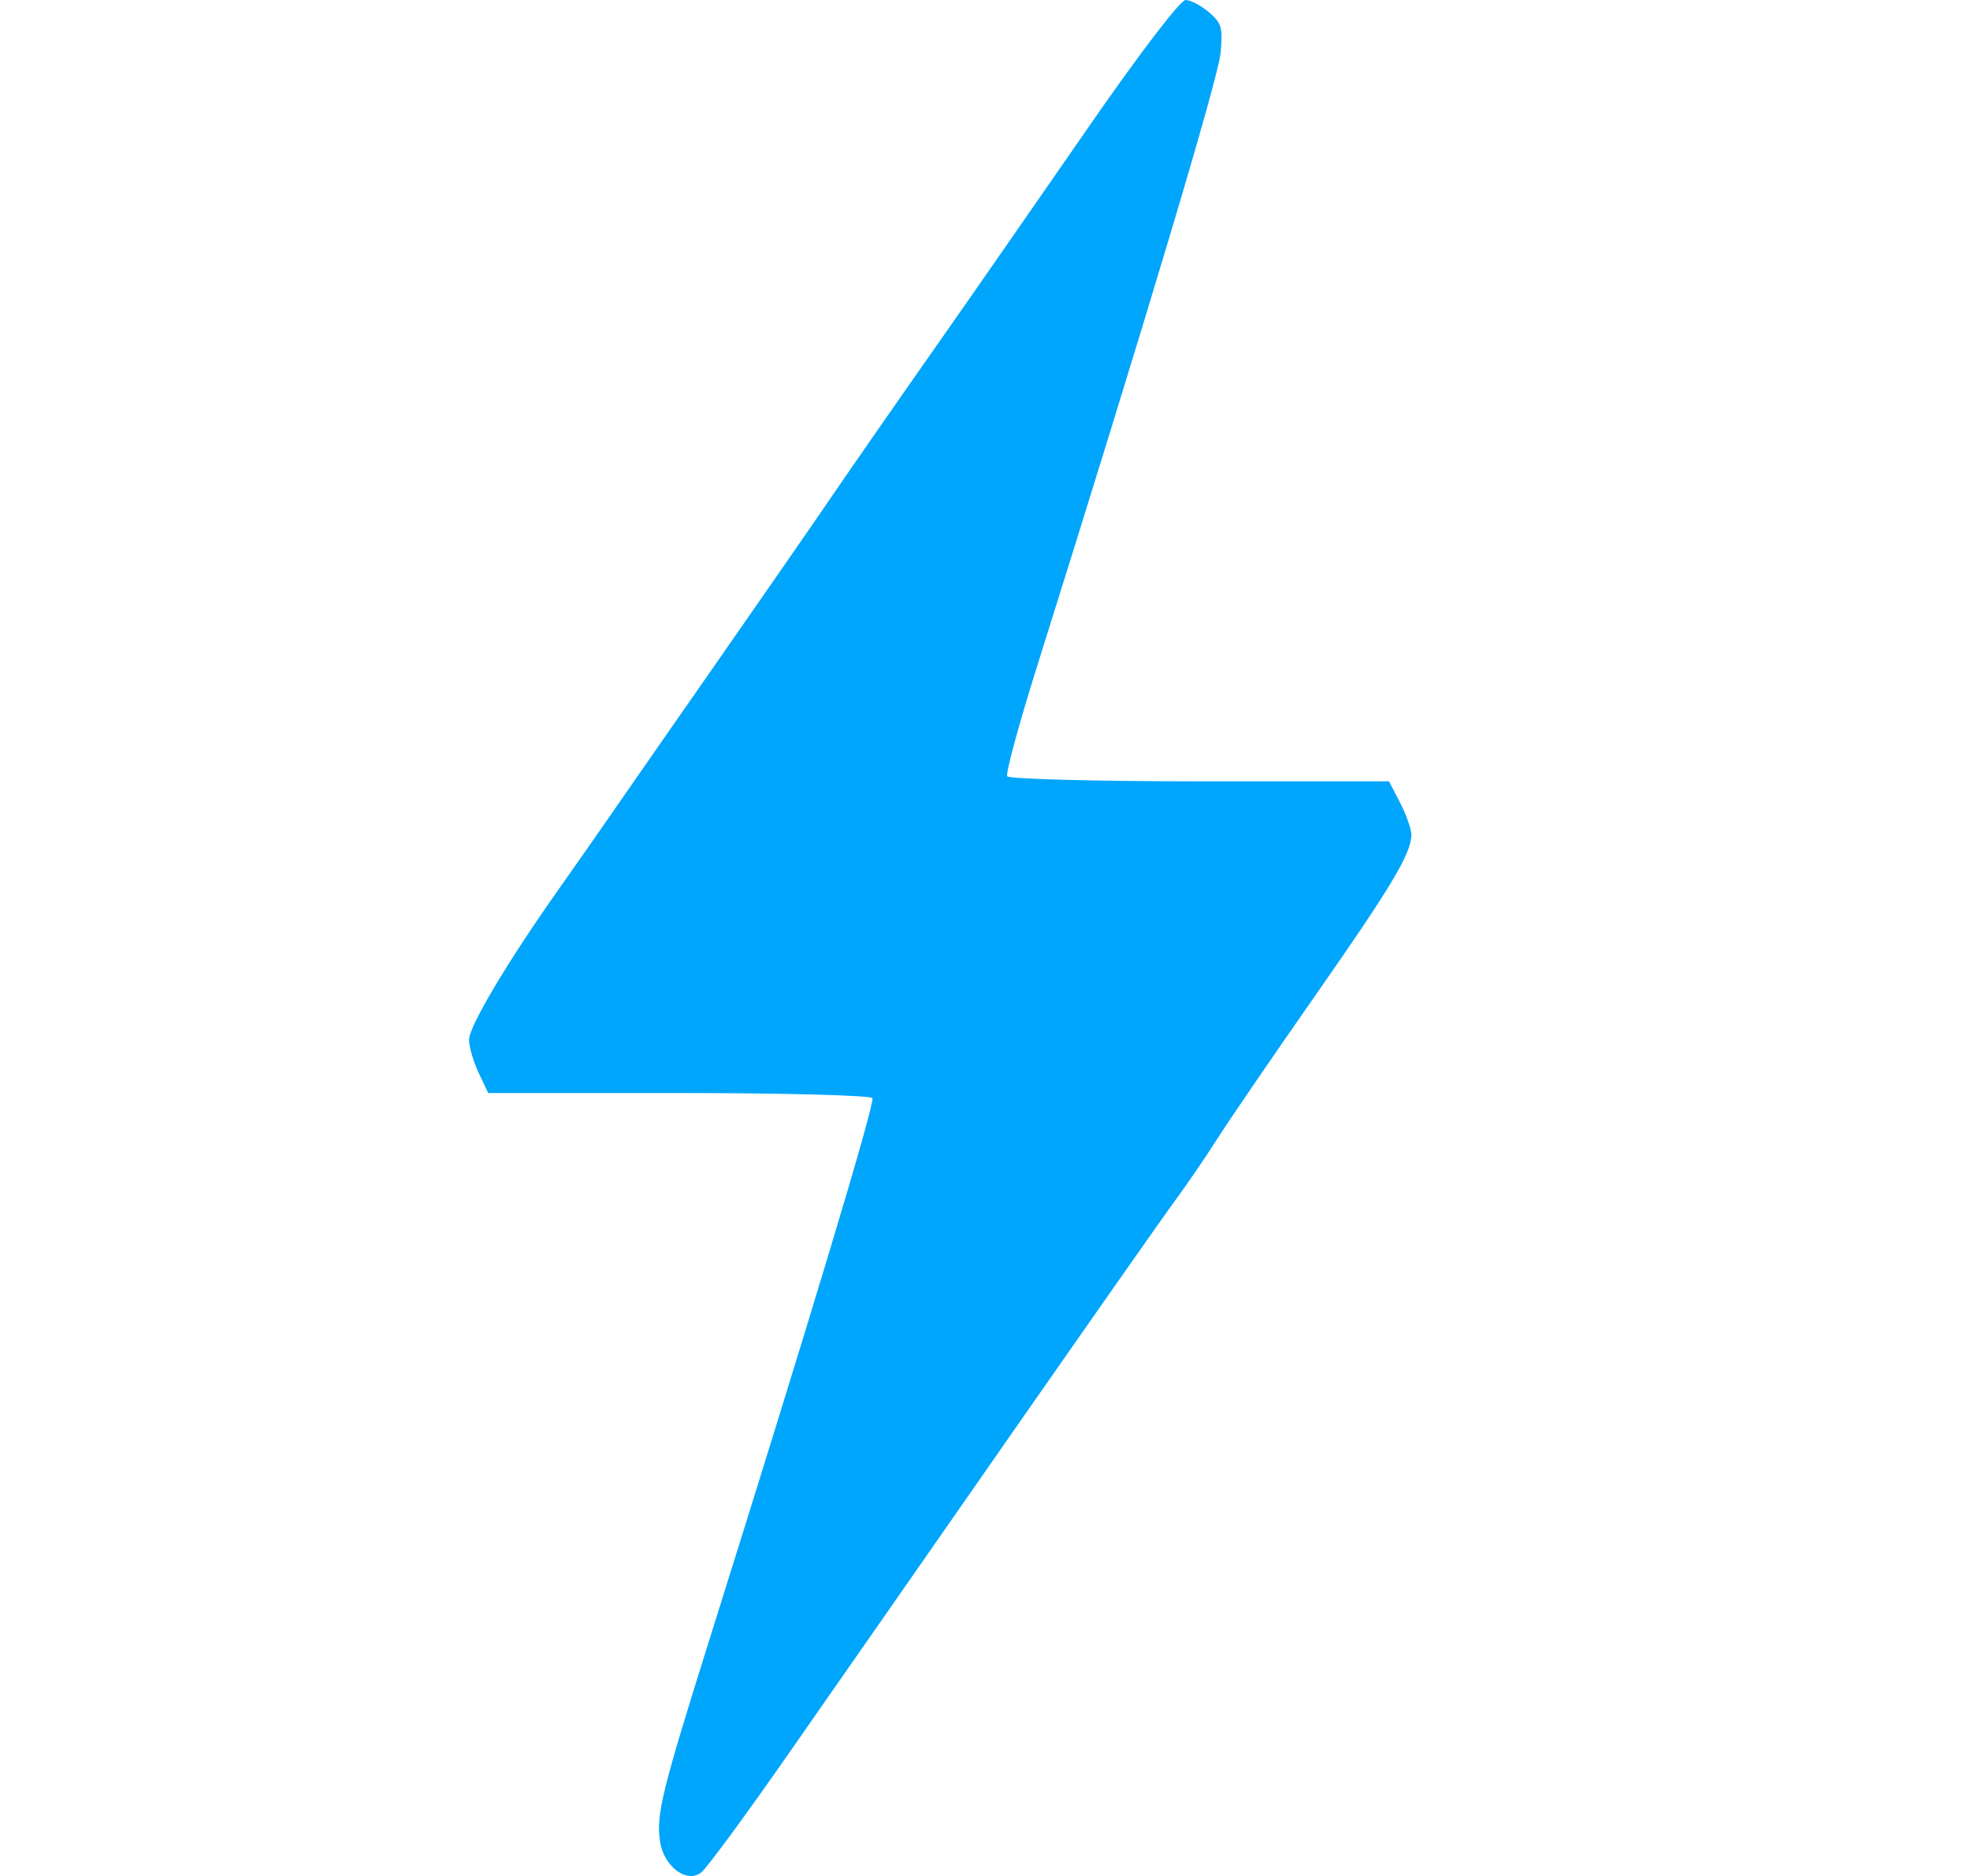
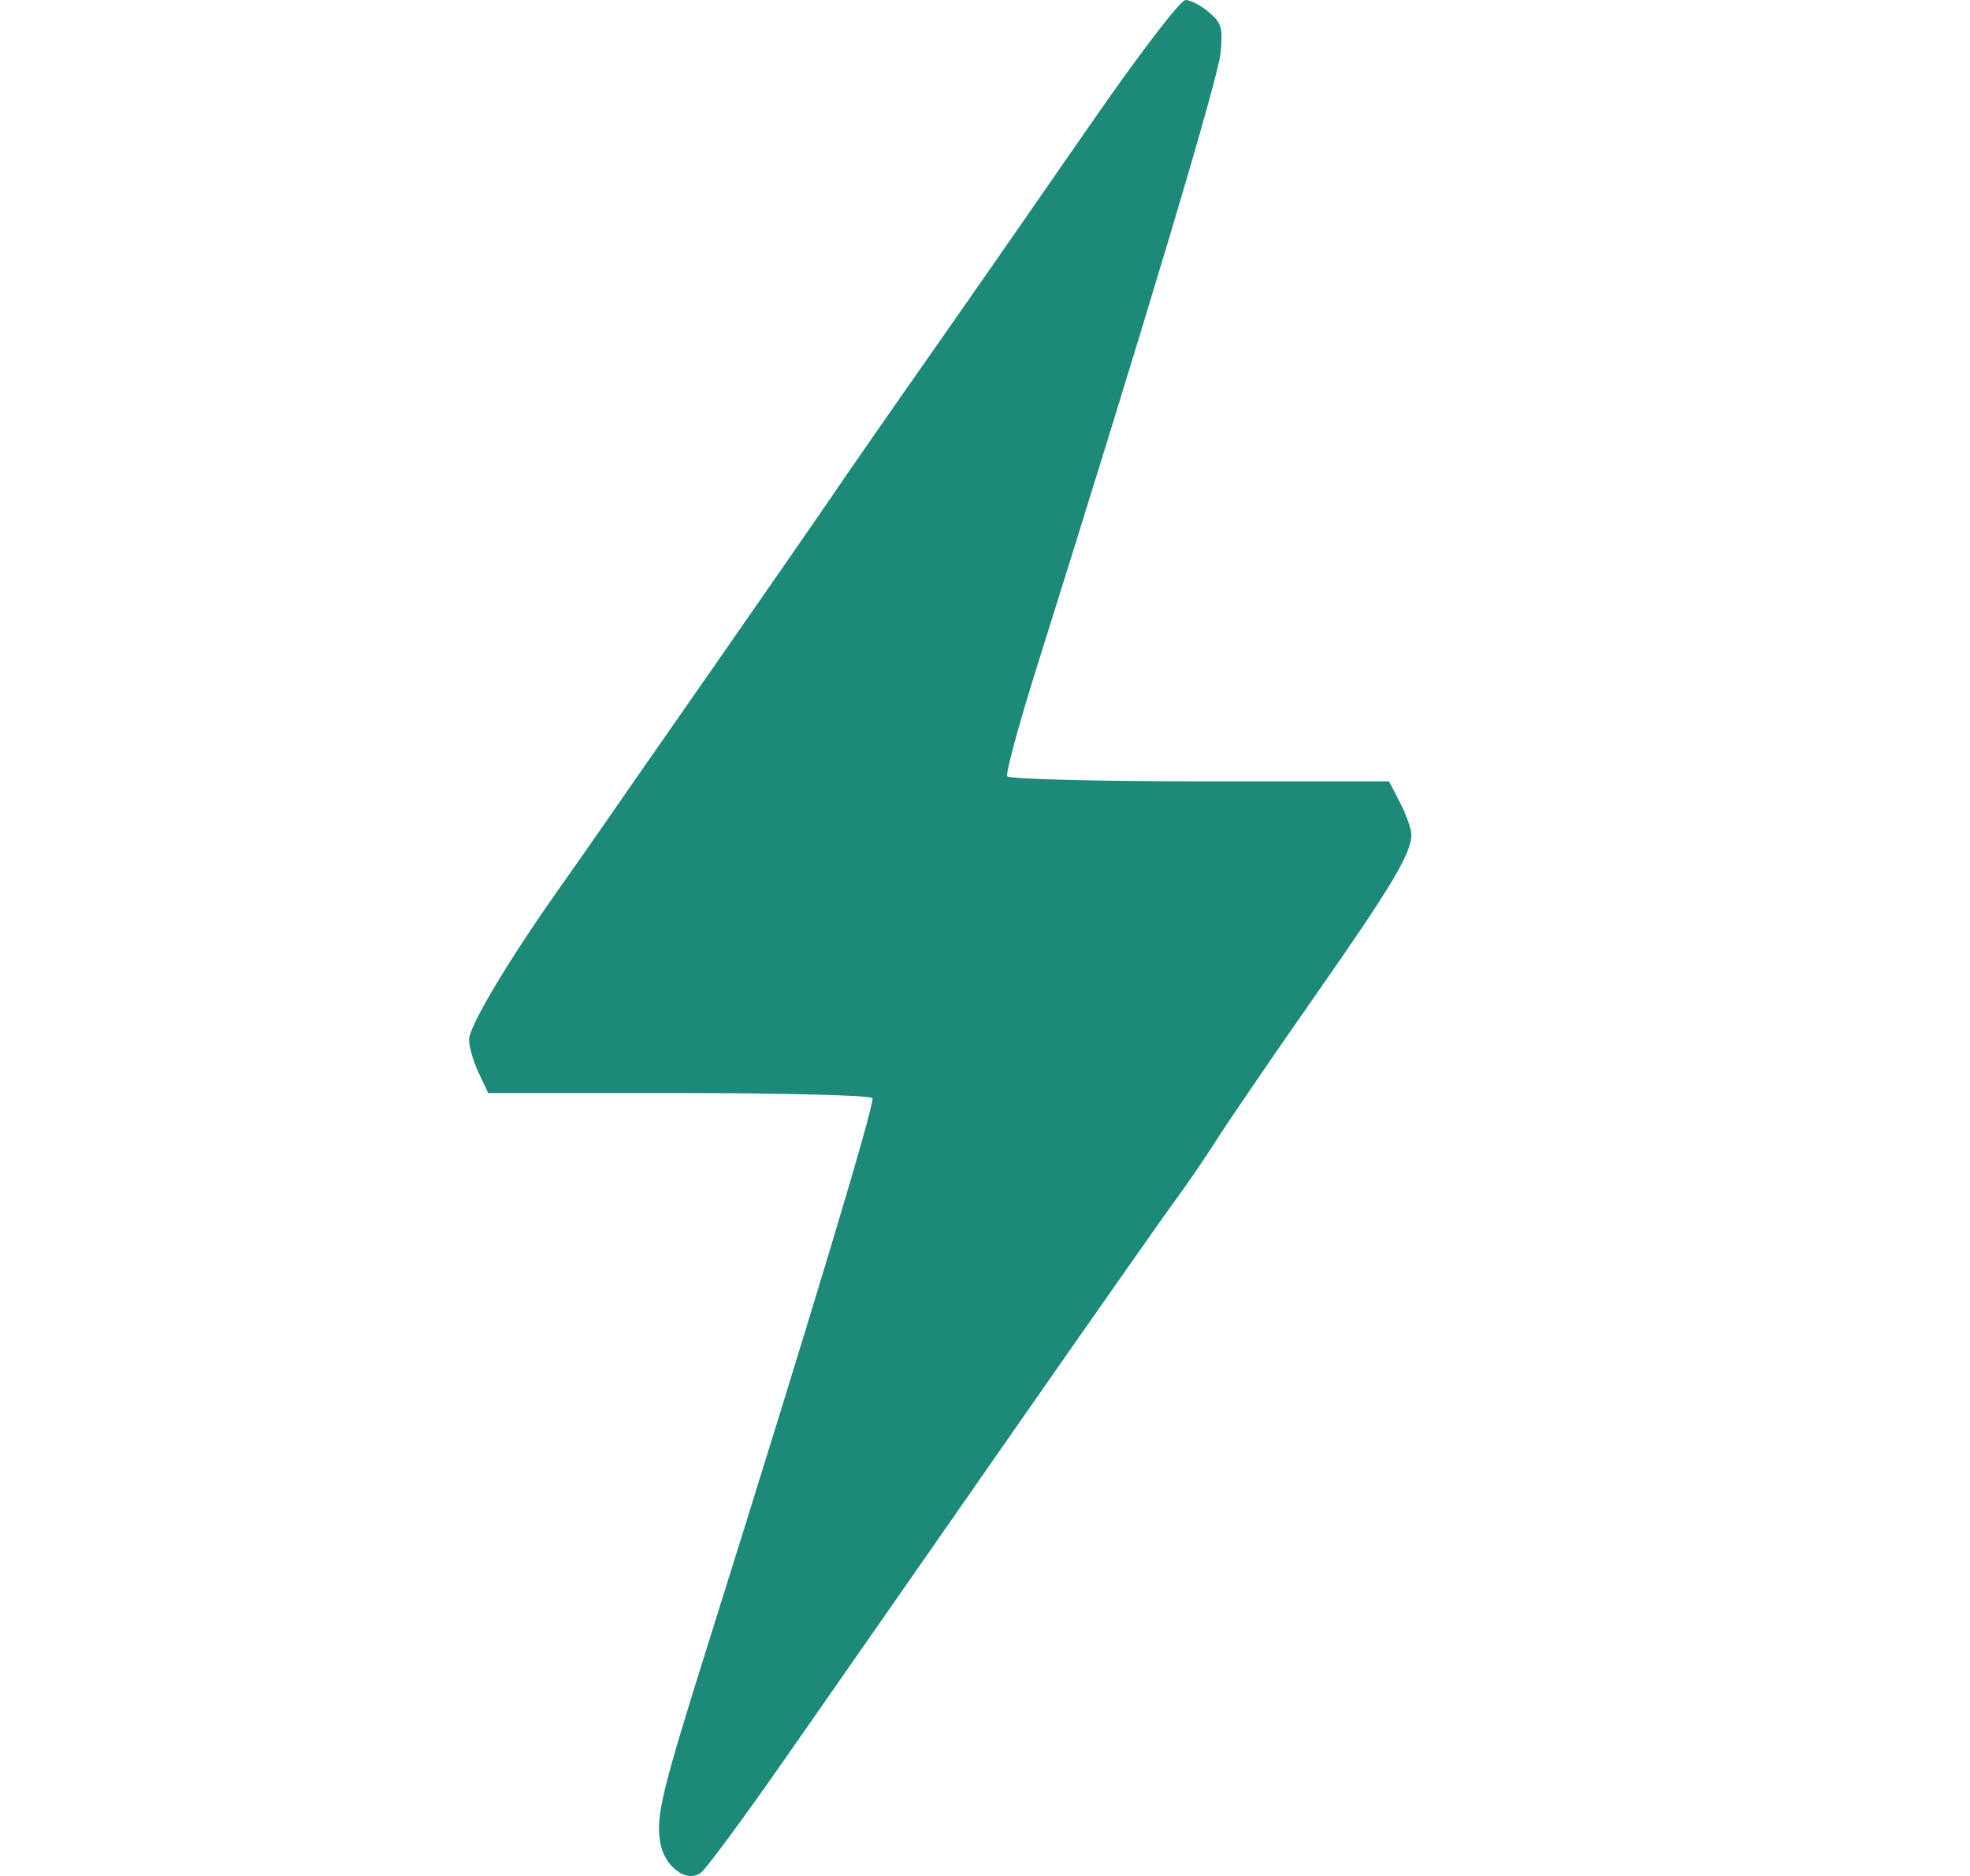
<svg xmlns="http://www.w3.org/2000/svg" width="21" height="20" viewBox="0 0 21 20" fill="none">
-   <path fill-rule="evenodd" clip-rule="evenodd" d="M11.589 1.376C11.066 2.132 10.317 3.21 9.924 3.77C9.531 4.33 9.066 5 8.89 5.258C8.714 5.517 8.127 6.364 7.585 7.142C7.043 7.919 6.534 8.652 6.452 8.771C6.371 8.889 6.149 9.206 5.96 9.474C5.408 10.256 5 10.941 5 11.086C5 11.16 5.046 11.318 5.102 11.437L5.204 11.653H7.236C8.353 11.653 9.282 11.678 9.3 11.707C9.33 11.757 8.635 14.066 7.555 17.504C7.055 19.097 6.993 19.349 7.036 19.632C7.076 19.9 7.322 20.084 7.476 19.962C7.536 19.914 7.954 19.346 8.405 18.698C8.857 18.051 9.92 16.524 10.769 15.305C11.618 14.087 12.412 12.954 12.534 12.789C12.656 12.624 12.855 12.332 12.977 12.14C13.099 11.948 13.567 11.263 14.017 10.619C14.838 9.444 15.045 9.098 15.045 8.898C15.045 8.839 14.991 8.687 14.926 8.56L14.807 8.33H12.788C11.678 8.33 10.755 8.305 10.737 8.276C10.719 8.246 10.859 7.729 11.048 7.127C12.215 3.414 12.99 0.822 13.012 0.561C13.035 0.29 13.023 0.248 12.887 0.13C12.803 0.059 12.691 0 12.638 0C12.582 0 12.133 0.588 11.589 1.376Z" fill="#00A6FB" />
+   <path fill-rule="evenodd" clip-rule="evenodd" d="M11.589 1.376C11.066 2.132 10.317 3.21 9.924 3.77C9.531 4.33 9.066 5 8.89 5.258C8.714 5.517 8.127 6.364 7.585 7.142C7.043 7.919 6.534 8.652 6.452 8.771C6.371 8.889 6.149 9.206 5.96 9.474C5.408 10.256 5 10.941 5 11.086C5 11.16 5.046 11.318 5.102 11.437L5.204 11.653H7.236C8.353 11.653 9.282 11.678 9.3 11.707C9.33 11.757 8.635 14.066 7.555 17.504C7.055 19.097 6.993 19.349 7.036 19.632C7.076 19.9 7.322 20.084 7.476 19.962C7.536 19.914 7.954 19.346 8.405 18.698C8.857 18.051 9.92 16.524 10.769 15.305C11.618 14.087 12.412 12.954 12.534 12.789C12.656 12.624 12.855 12.332 12.977 12.14C13.099 11.948 13.567 11.263 14.017 10.619C14.838 9.444 15.045 9.098 15.045 8.898C15.045 8.839 14.991 8.687 14.926 8.56L14.807 8.33H12.788C11.678 8.33 10.755 8.305 10.737 8.276C10.719 8.246 10.859 7.729 11.048 7.127C12.215 3.414 12.99 0.822 13.012 0.561C13.035 0.29 13.023 0.248 12.887 0.13C12.803 0.059 12.691 0 12.638 0C12.582 0 12.133 0.588 11.589 1.376Z" fill="#1D8A79" />
</svg>
